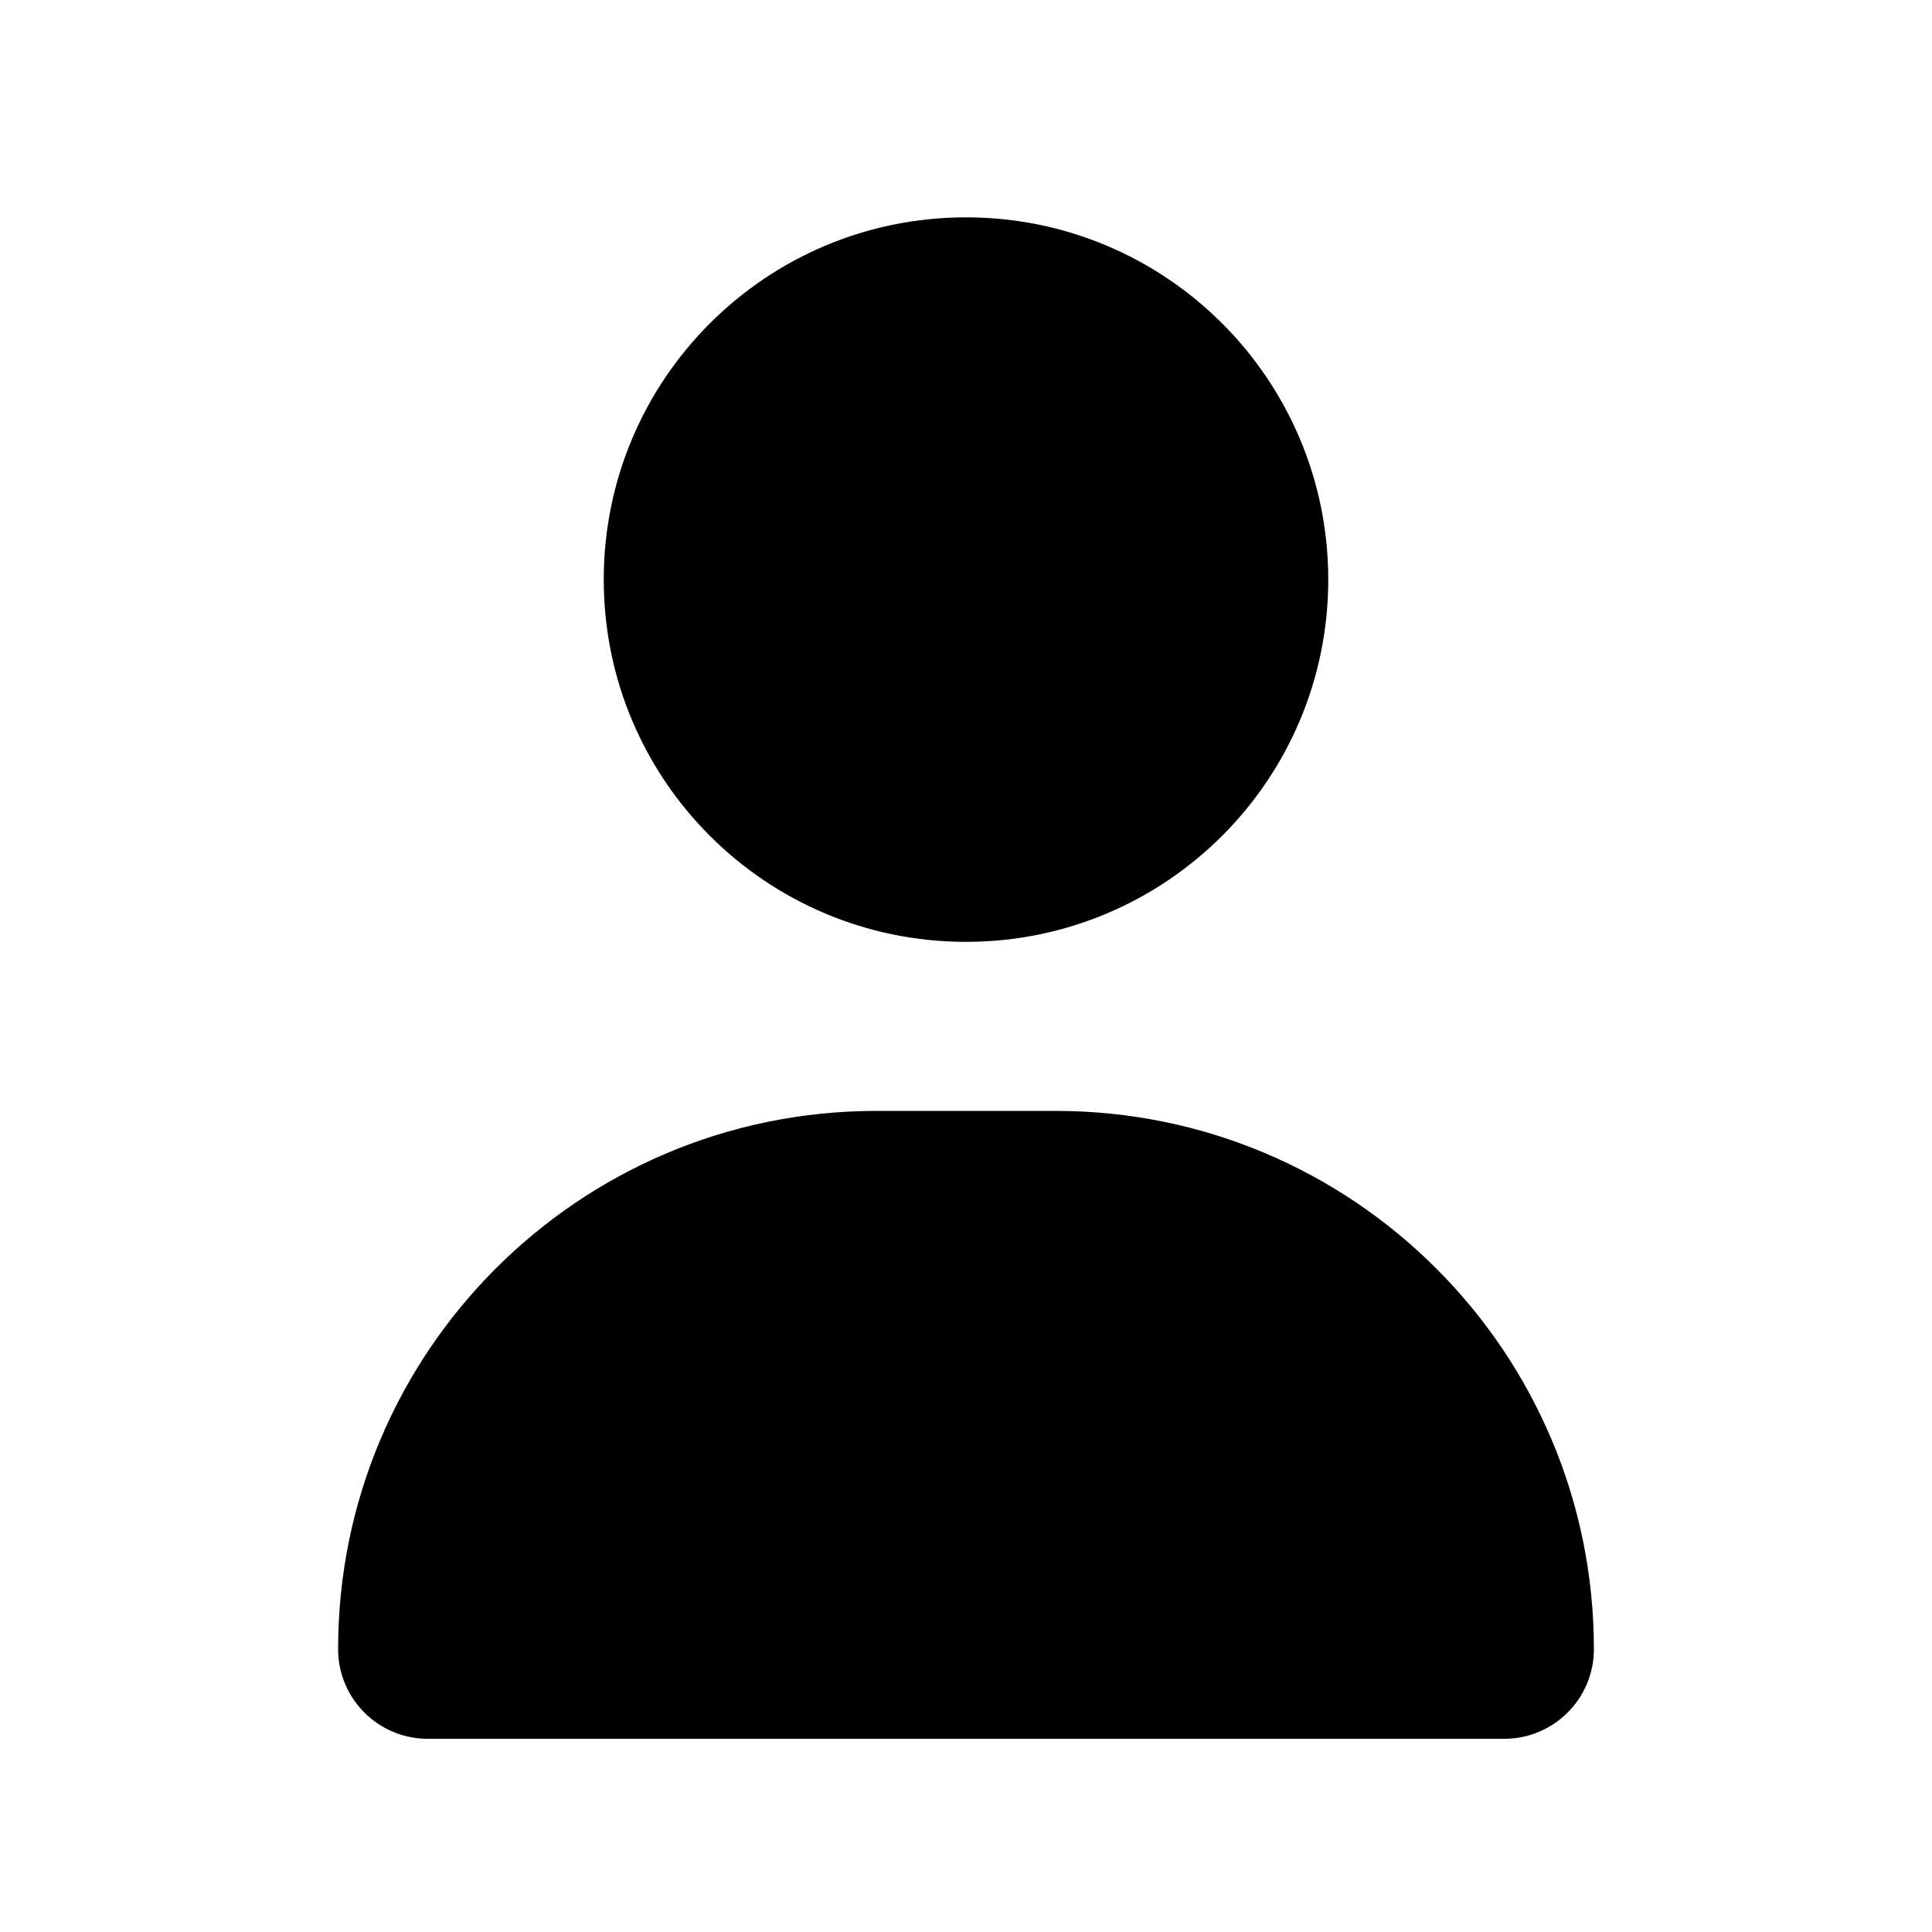
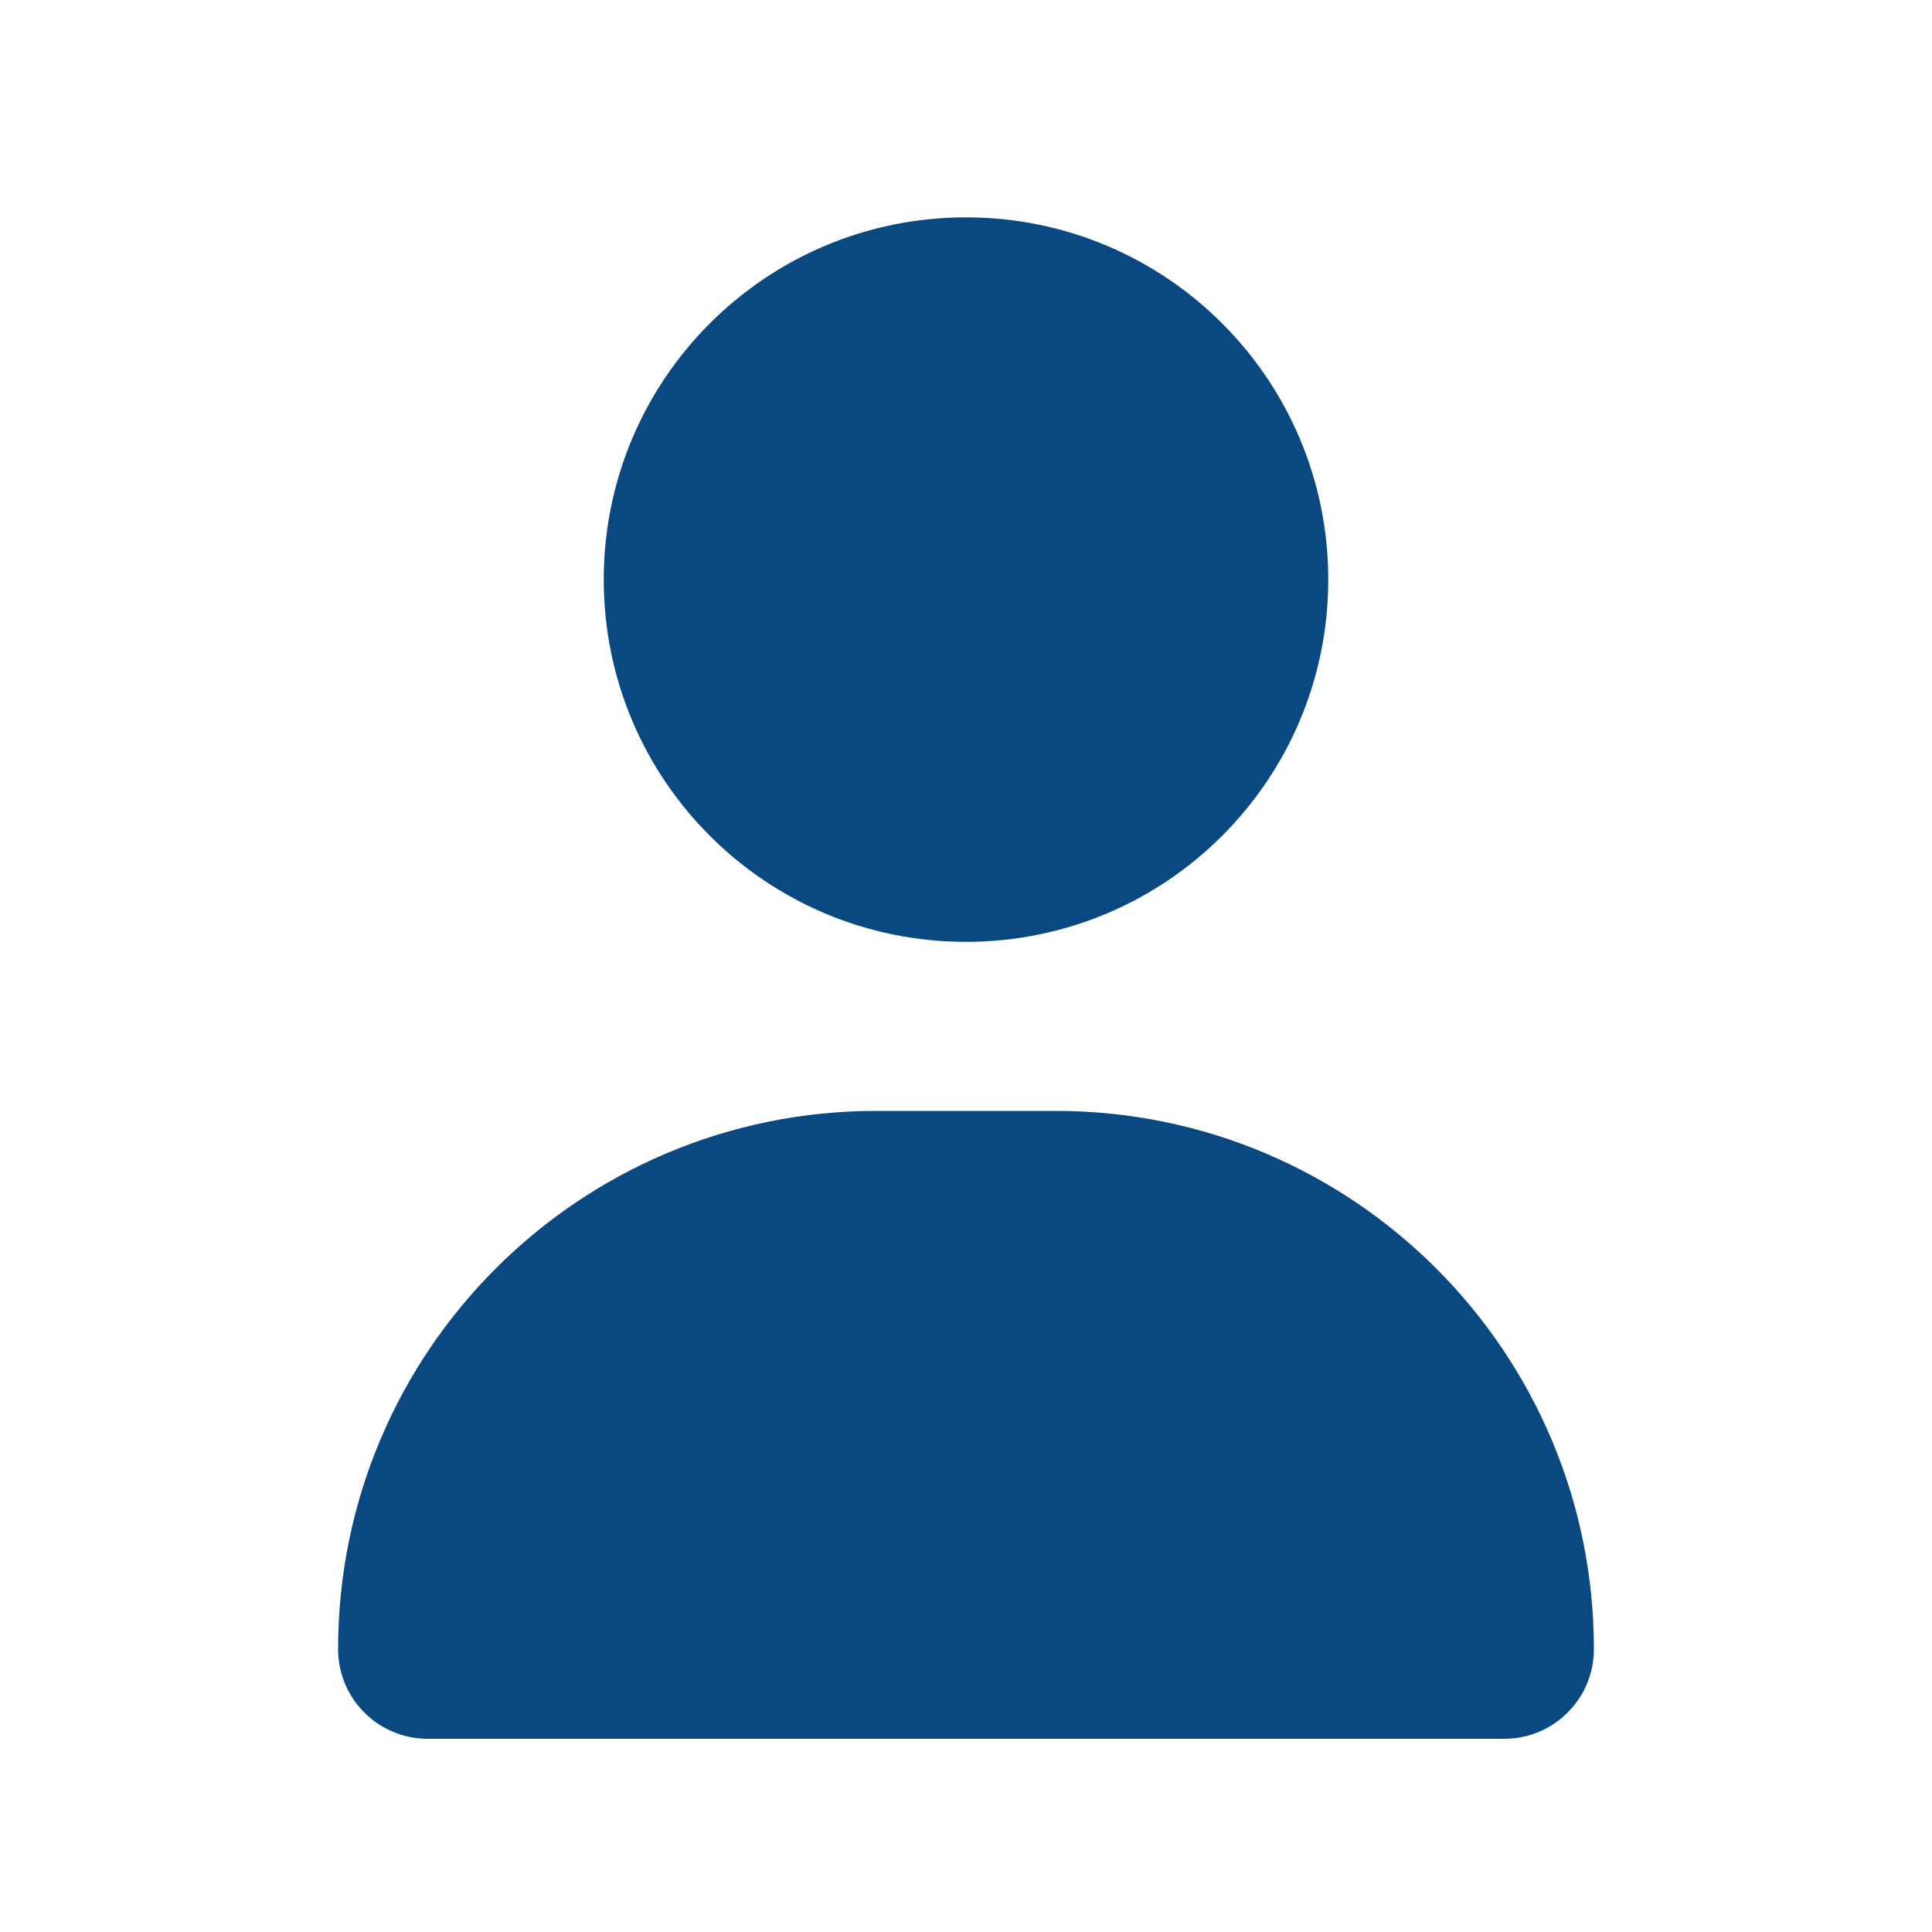
<svg xmlns="http://www.w3.org/2000/svg" viewBox="0 0 640 640">
-   <path d="M320 312C386.3 312 440 258.3 440 192C440 125.7 386.3 72 320 72C253.7 72 200 125.7 200 192C200 258.3 253.7 312 320 312zM290.3 368C191.8 368 112 447.8 112 546.3C112 562.7 125.3 576 141.7 576L498.3 576C514.7 576 528 562.7 528 546.3C528 447.8 448.2 368 349.7 368L290.3 368z" />
+   <path fill="#094880" d="M320 312C386.3 312 440 258.3 440 192C440 125.7 386.3 72 320 72C253.7 72 200 125.7 200 192C200 258.3 253.7 312 320 312zM290.3 368C191.8 368 112 447.8 112 546.3C112 562.7 125.3 576 141.7 576L498.3 576C514.7 576 528 562.7 528 546.3C528 447.8 448.2 368 349.7 368L290.3 368z" />
</svg>
